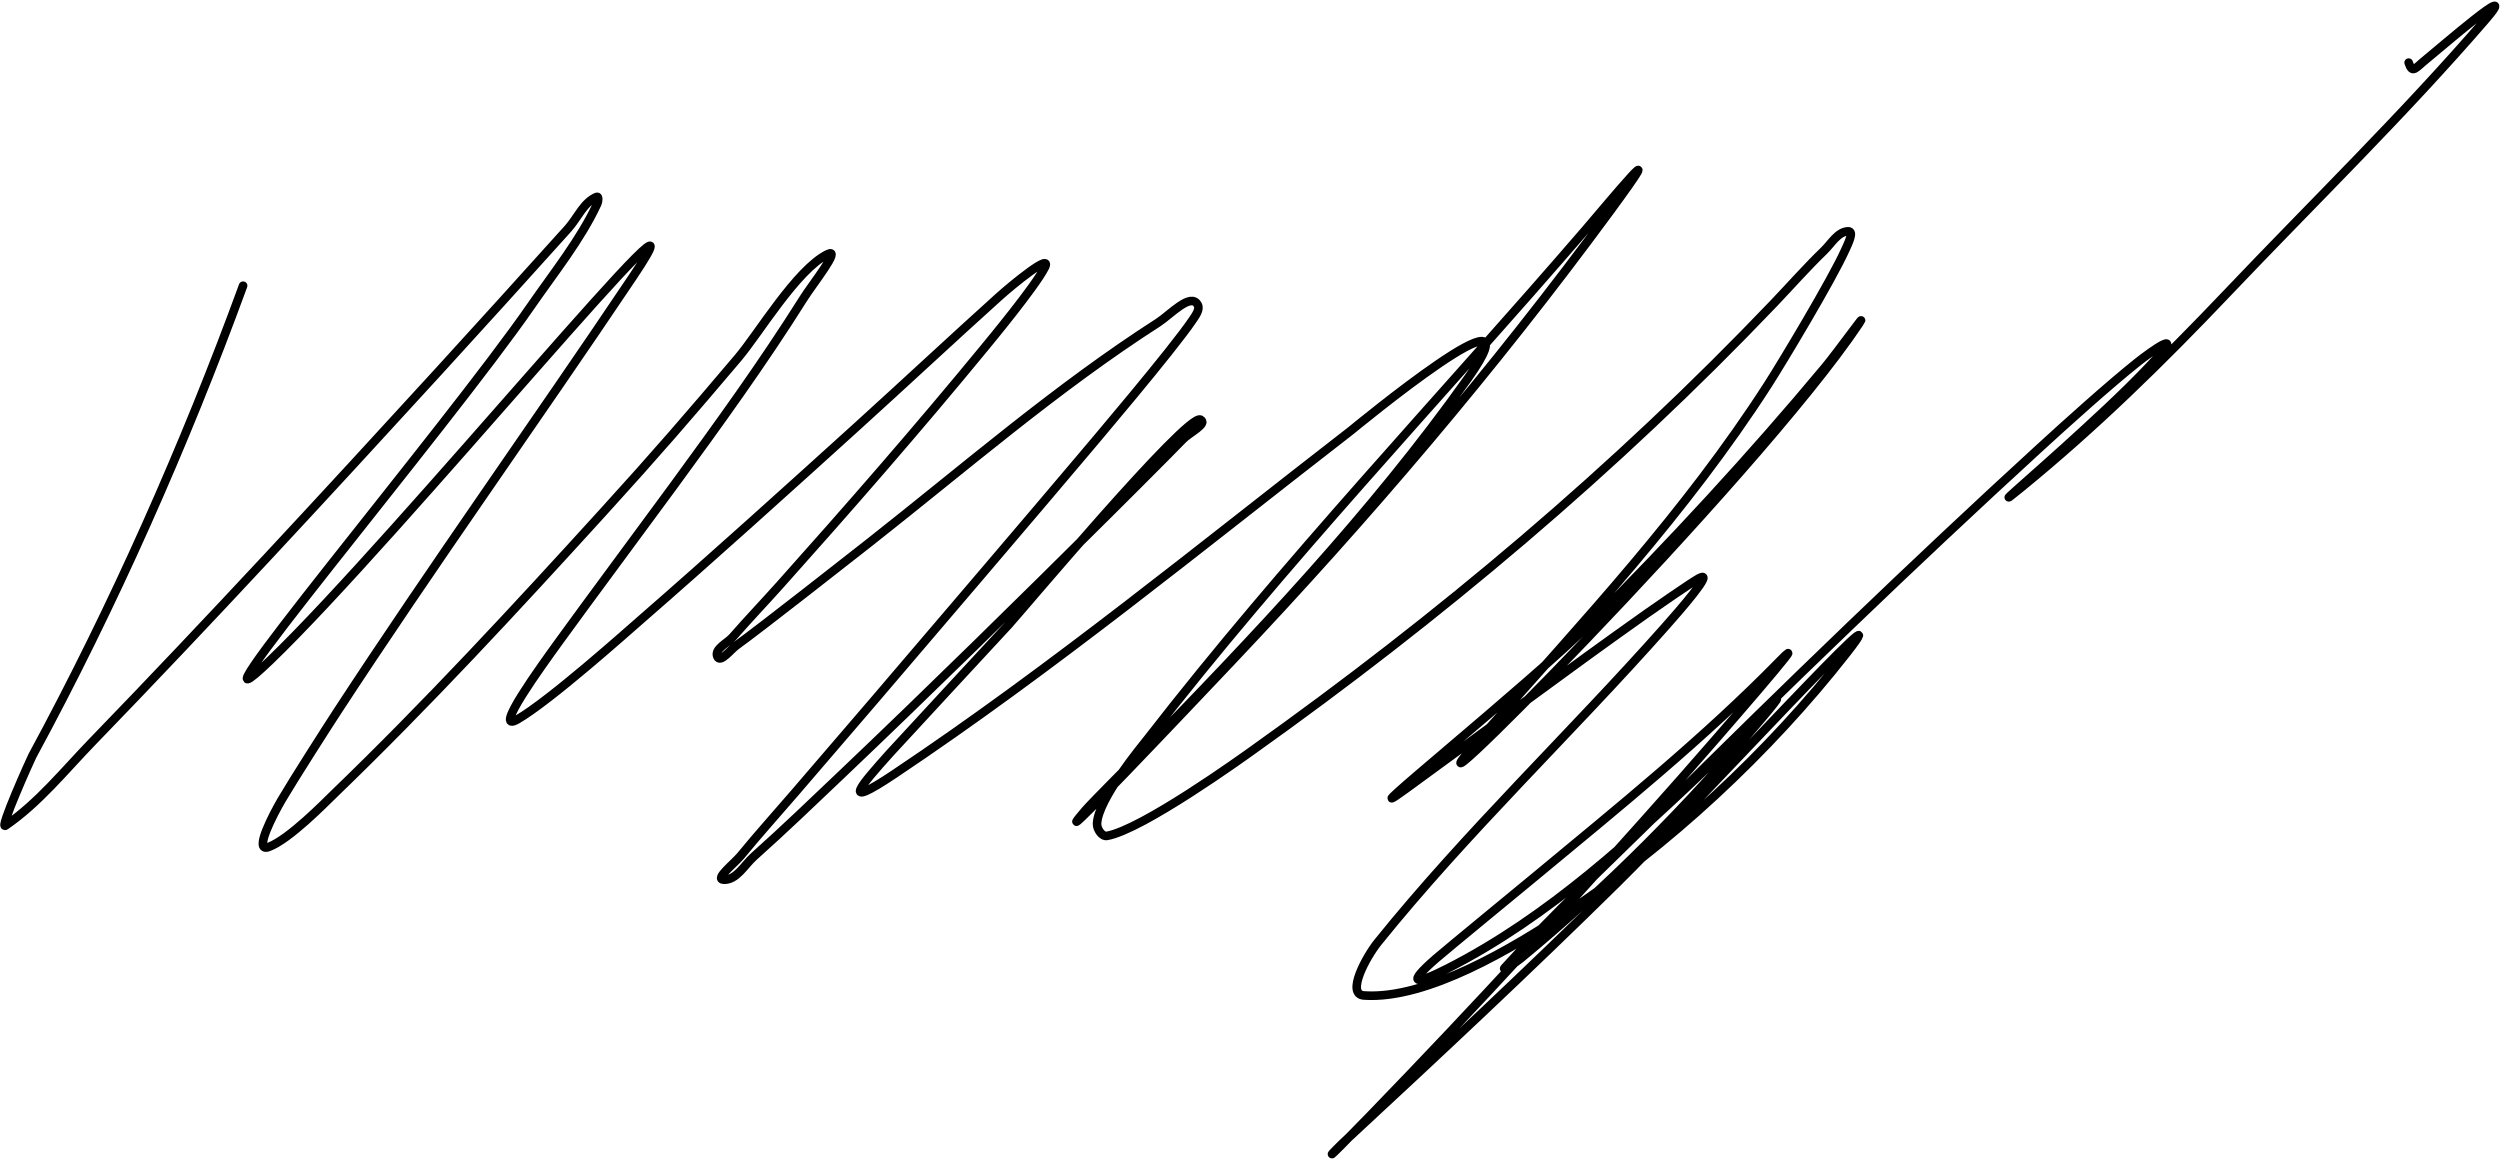
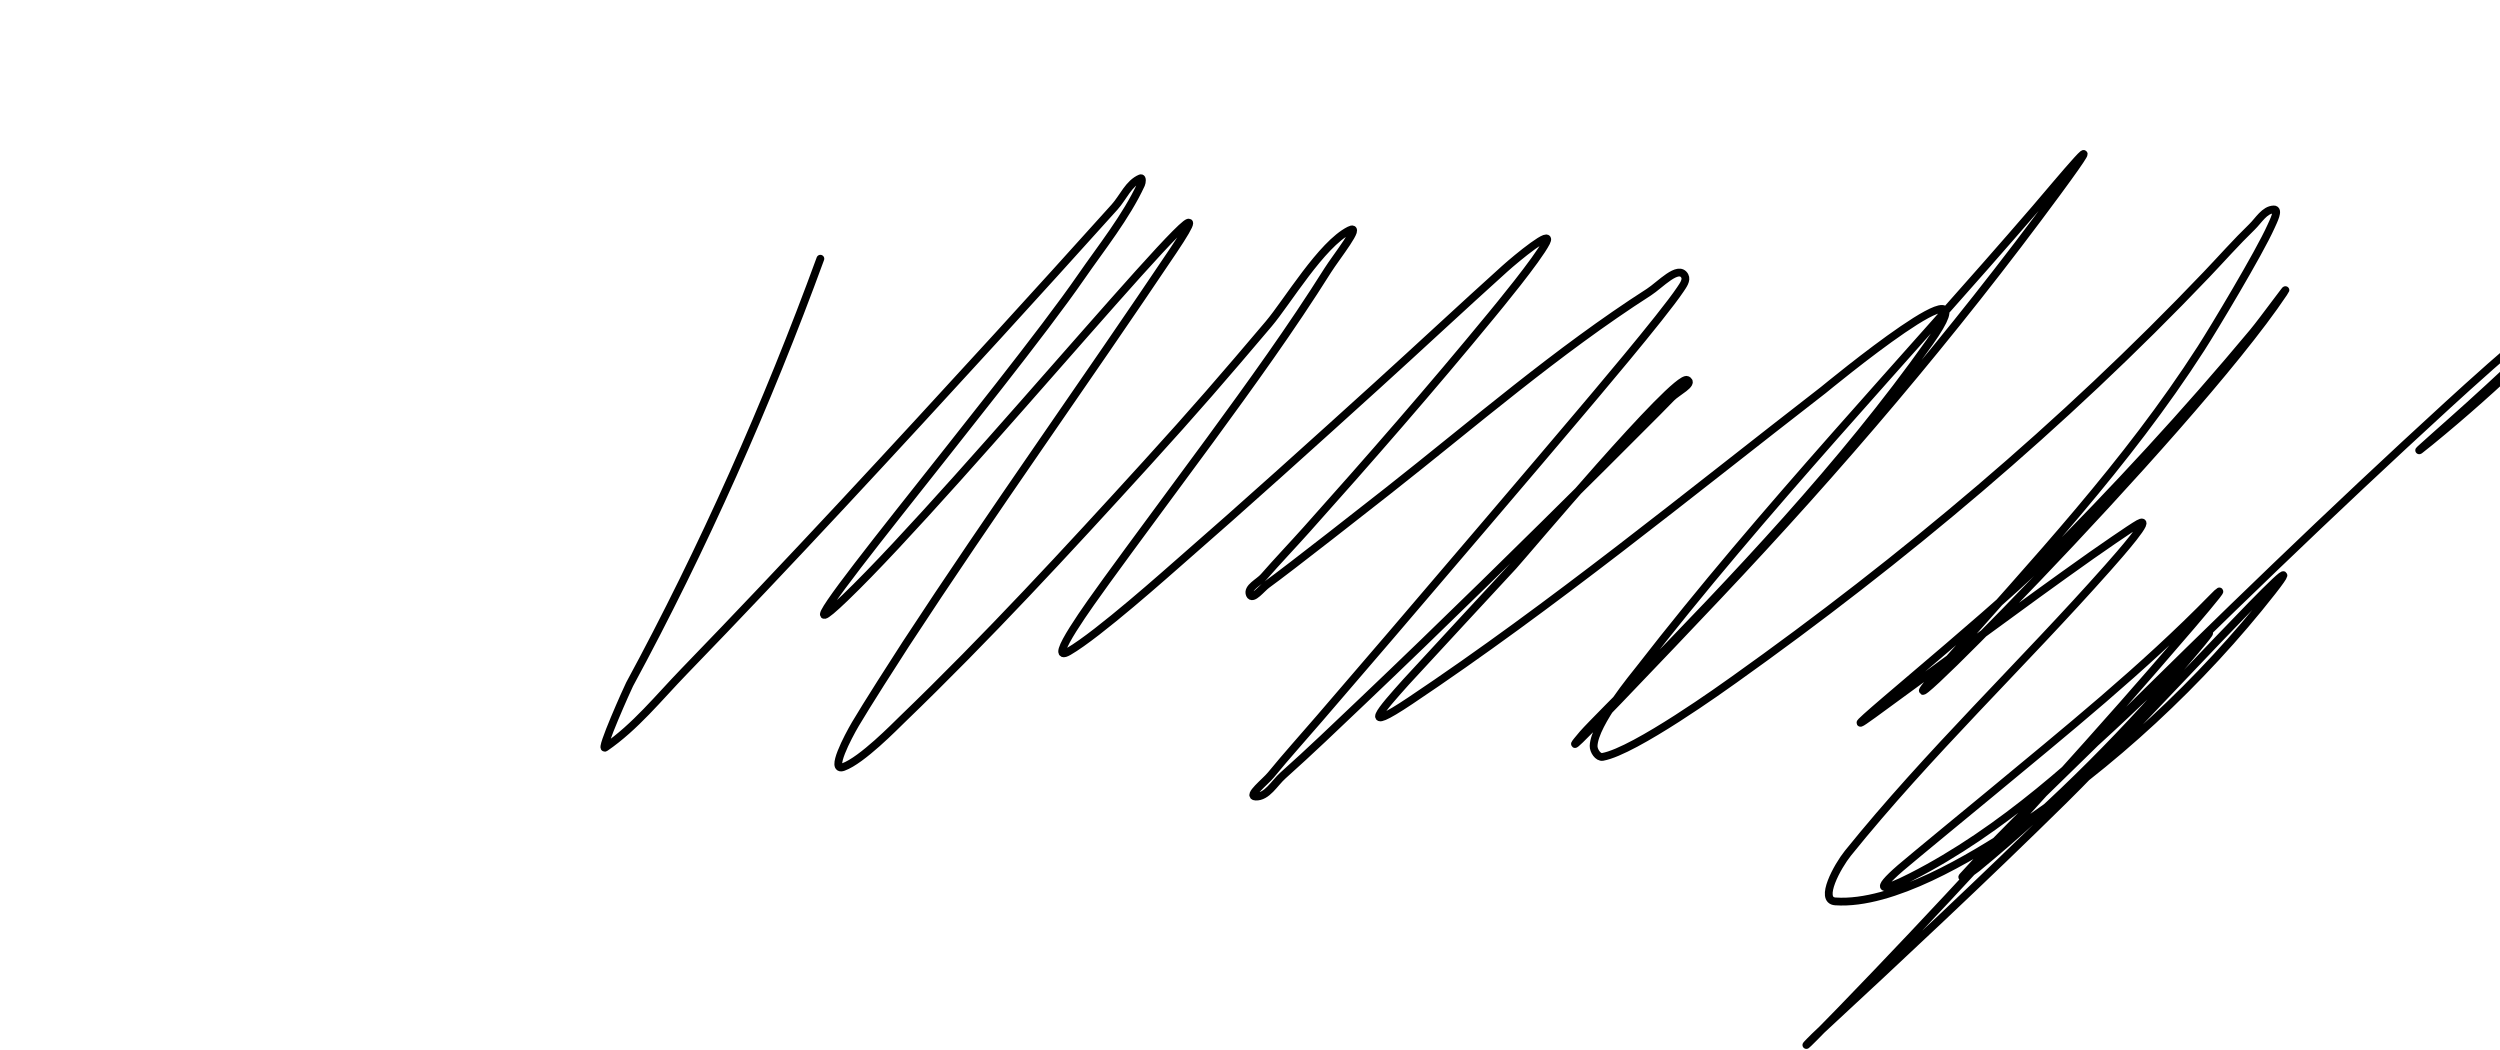
- <svg xmlns="http://www.w3.org/2000/svg" width="871" height="404" viewBox="0 0 871 404" fill="none">
+ <svg xmlns="http://www.w3.org/2000/svg" width="1200" height="504" viewBox="0 0 500 404" fill="none">
  <path d="M84.695 99.547C64.391 155.113 39.501 211.231 11.29 263.312C10.735 264.336 -0.481 289.286 1.917 287.64C13.503 279.689 22.474 268.458 32.248 258.362C73.258 215.999 113.254 172.646 153.044 129.14C164.943 116.13 184.667 94.383 197.908 79.642C201.23 75.944 203.317 70.477 207.913 68.584C208.63 68.289 208.448 70.196 208.124 70.901C202.415 83.326 192.675 95.464 185.06 106.498C156.02 148.571 57.309 265.451 94.173 230.032C138.35 187.588 254.577 45.619 220.446 96.493C186.461 147.149 150.932 196.765 117.553 247.831C113.822 253.539 102.151 271.814 98.175 278.583C95.276 283.518 88.158 297.064 93.541 295.117C100.716 292.522 113.481 279.397 116.184 276.792C148.829 245.325 179.73 211.847 210.23 178.323C228.781 157.933 240.011 144.913 257.201 124.612C264.304 116.223 277.529 93.964 288.269 88.594C293.481 85.988 283.05 99.036 279.949 103.97C265.837 126.421 250.308 147.868 234.663 169.266C227.108 179.599 202.892 212.254 194.854 223.398C188.818 231.767 171.276 255.828 180.215 250.674C191.596 244.113 218.582 219.976 223.605 215.604C247.169 195.098 275.788 169.271 298.906 148.308C315.325 133.419 331.52 118.283 347.983 103.443C352.684 99.205 366.862 87.587 363.991 93.228C360.599 99.889 344.877 118.868 342.928 121.242C319.867 149.319 295.951 176.728 271.734 203.809C266.301 209.885 260.668 215.784 255.305 221.923C253.397 224.108 248.792 226.103 249.934 228.769C250.945 231.126 254.487 226.37 256.569 224.872C264.864 218.905 297.592 193.201 303.118 188.854C336.033 162.961 368.162 135.054 403.484 112.395C407.729 109.672 414.865 101.754 417.28 106.182C418.147 107.77 416.599 109.837 415.595 111.342C408.753 121.605 380.112 155.27 376.839 159.155C361.913 176.873 319.473 226.62 304.382 244.25C295.204 254.973 285.989 265.666 276.79 276.371C270.543 283.64 264.112 290.754 258.043 298.171C255.891 300.802 248.75 306.337 252.146 306.491C256.572 306.692 259.372 301.332 262.677 298.382C273.109 289.07 283.192 279.374 293.324 269.736C324.566 240.018 355.312 209.77 385.896 179.376C392.869 172.447 399.824 165.501 406.749 158.523C408.55 156.708 410.351 154.893 412.12 153.047C414.236 150.839 420.963 147.569 418.228 146.201C413.639 143.907 355.083 213.679 351.353 217.711C351.024 218.066 312.367 259.799 310.069 262.364C300.553 272.988 291.692 282.98 311.649 269.631C366.69 232.816 418.259 190.606 470.57 150.098C471.294 149.537 537.824 94.564 511.432 131.773C477.893 179.057 436.818 222.167 396.428 263.628C395.794 264.278 380.463 279.61 378.103 282.374C362.114 301.104 412.891 247.502 429.813 229.611C476.65 180.089 520.34 128.754 560.72 73.85C584.311 41.773 560.072 71.146 552.294 80.169C501.554 139.034 447.65 195.765 400.008 257.204C397.997 259.798 382.46 278.387 382.21 287.008C382.157 288.828 383.894 291.543 385.686 291.221C398.06 288.993 432.99 263.833 436.237 261.522C501.481 215.068 562.74 163.586 618.011 105.655C623.839 99.547 629.426 93.2 635.493 87.33C638.078 84.829 640.324 80.693 643.919 80.59C646.122 80.527 643.765 85.107 642.865 87.12C638.25 97.444 620.728 126.593 615.905 134.09C587.327 178.517 551.838 216.344 517.014 255.729C474.235 304.11 611.887 166.445 647.71 112.711C651.262 107.383 640.014 122.957 635.915 127.877C610.101 158.853 582.645 188.518 554.19 217.079C533.819 237.525 466.379 291.85 489.737 274.897C517.779 254.544 545.48 233.706 573.779 213.709C575.309 212.627 589.096 203.018 591.893 201.492C597.98 198.172 584.592 213.365 579.992 218.553C547.284 255.448 510.978 289.915 480.048 328.292C476.041 333.264 468.832 346.392 475.204 346.827C497.369 348.341 527.569 329.85 544.606 318.708C581.083 294.852 616.352 262.045 643.287 227.61C666.548 197.871 590.142 281.257 563.247 307.755C532.475 338.073 500.984 367.503 469.306 396.852C463.817 401.937 458.299 408.35 477.099 388.953C514.275 350.597 550.413 311.234 585.785 271.211C597.649 257.786 632.853 217.222 620.328 230.032C593.697 257.269 563.665 281.472 534.391 305.754C533.239 306.71 503.573 331.105 500.269 333.979C489.634 343.226 493.164 343.103 504.271 337.454C539.602 319.484 569.124 292.022 597.58 264.892C604.454 258.338 609.412 253.351 615.694 246.778C618.963 243.357 621.961 240.559 613.798 250.253C588.444 280.361 560.154 308.936 529.757 333.979C528.13 335.319 522.869 338.703 524.28 337.138C541.573 317.962 560.847 300.11 579.15 281.953C622.315 239.132 666.039 196.836 710.899 155.785C719.698 147.733 734.593 134.284 744.6 126.297C749.532 122.361 762.885 112.833 748.602 127.877C739.58 137.379 728.738 147.252 719.114 155.996C714.587 160.108 709.979 164.132 705.423 168.212C702.388 170.93 695.287 177.141 704.159 169.897C730.003 148.797 753.108 126.147 776.089 101.969C806.082 70.415 837.477 39.853 865.923 6.869C879.197 -8.522 849.234 17.504 845.281 20.666C841.443 23.737 840.528 25.889 839.173 21.824" stroke="black" stroke-width="3" stroke-linecap="round" />
</svg>
